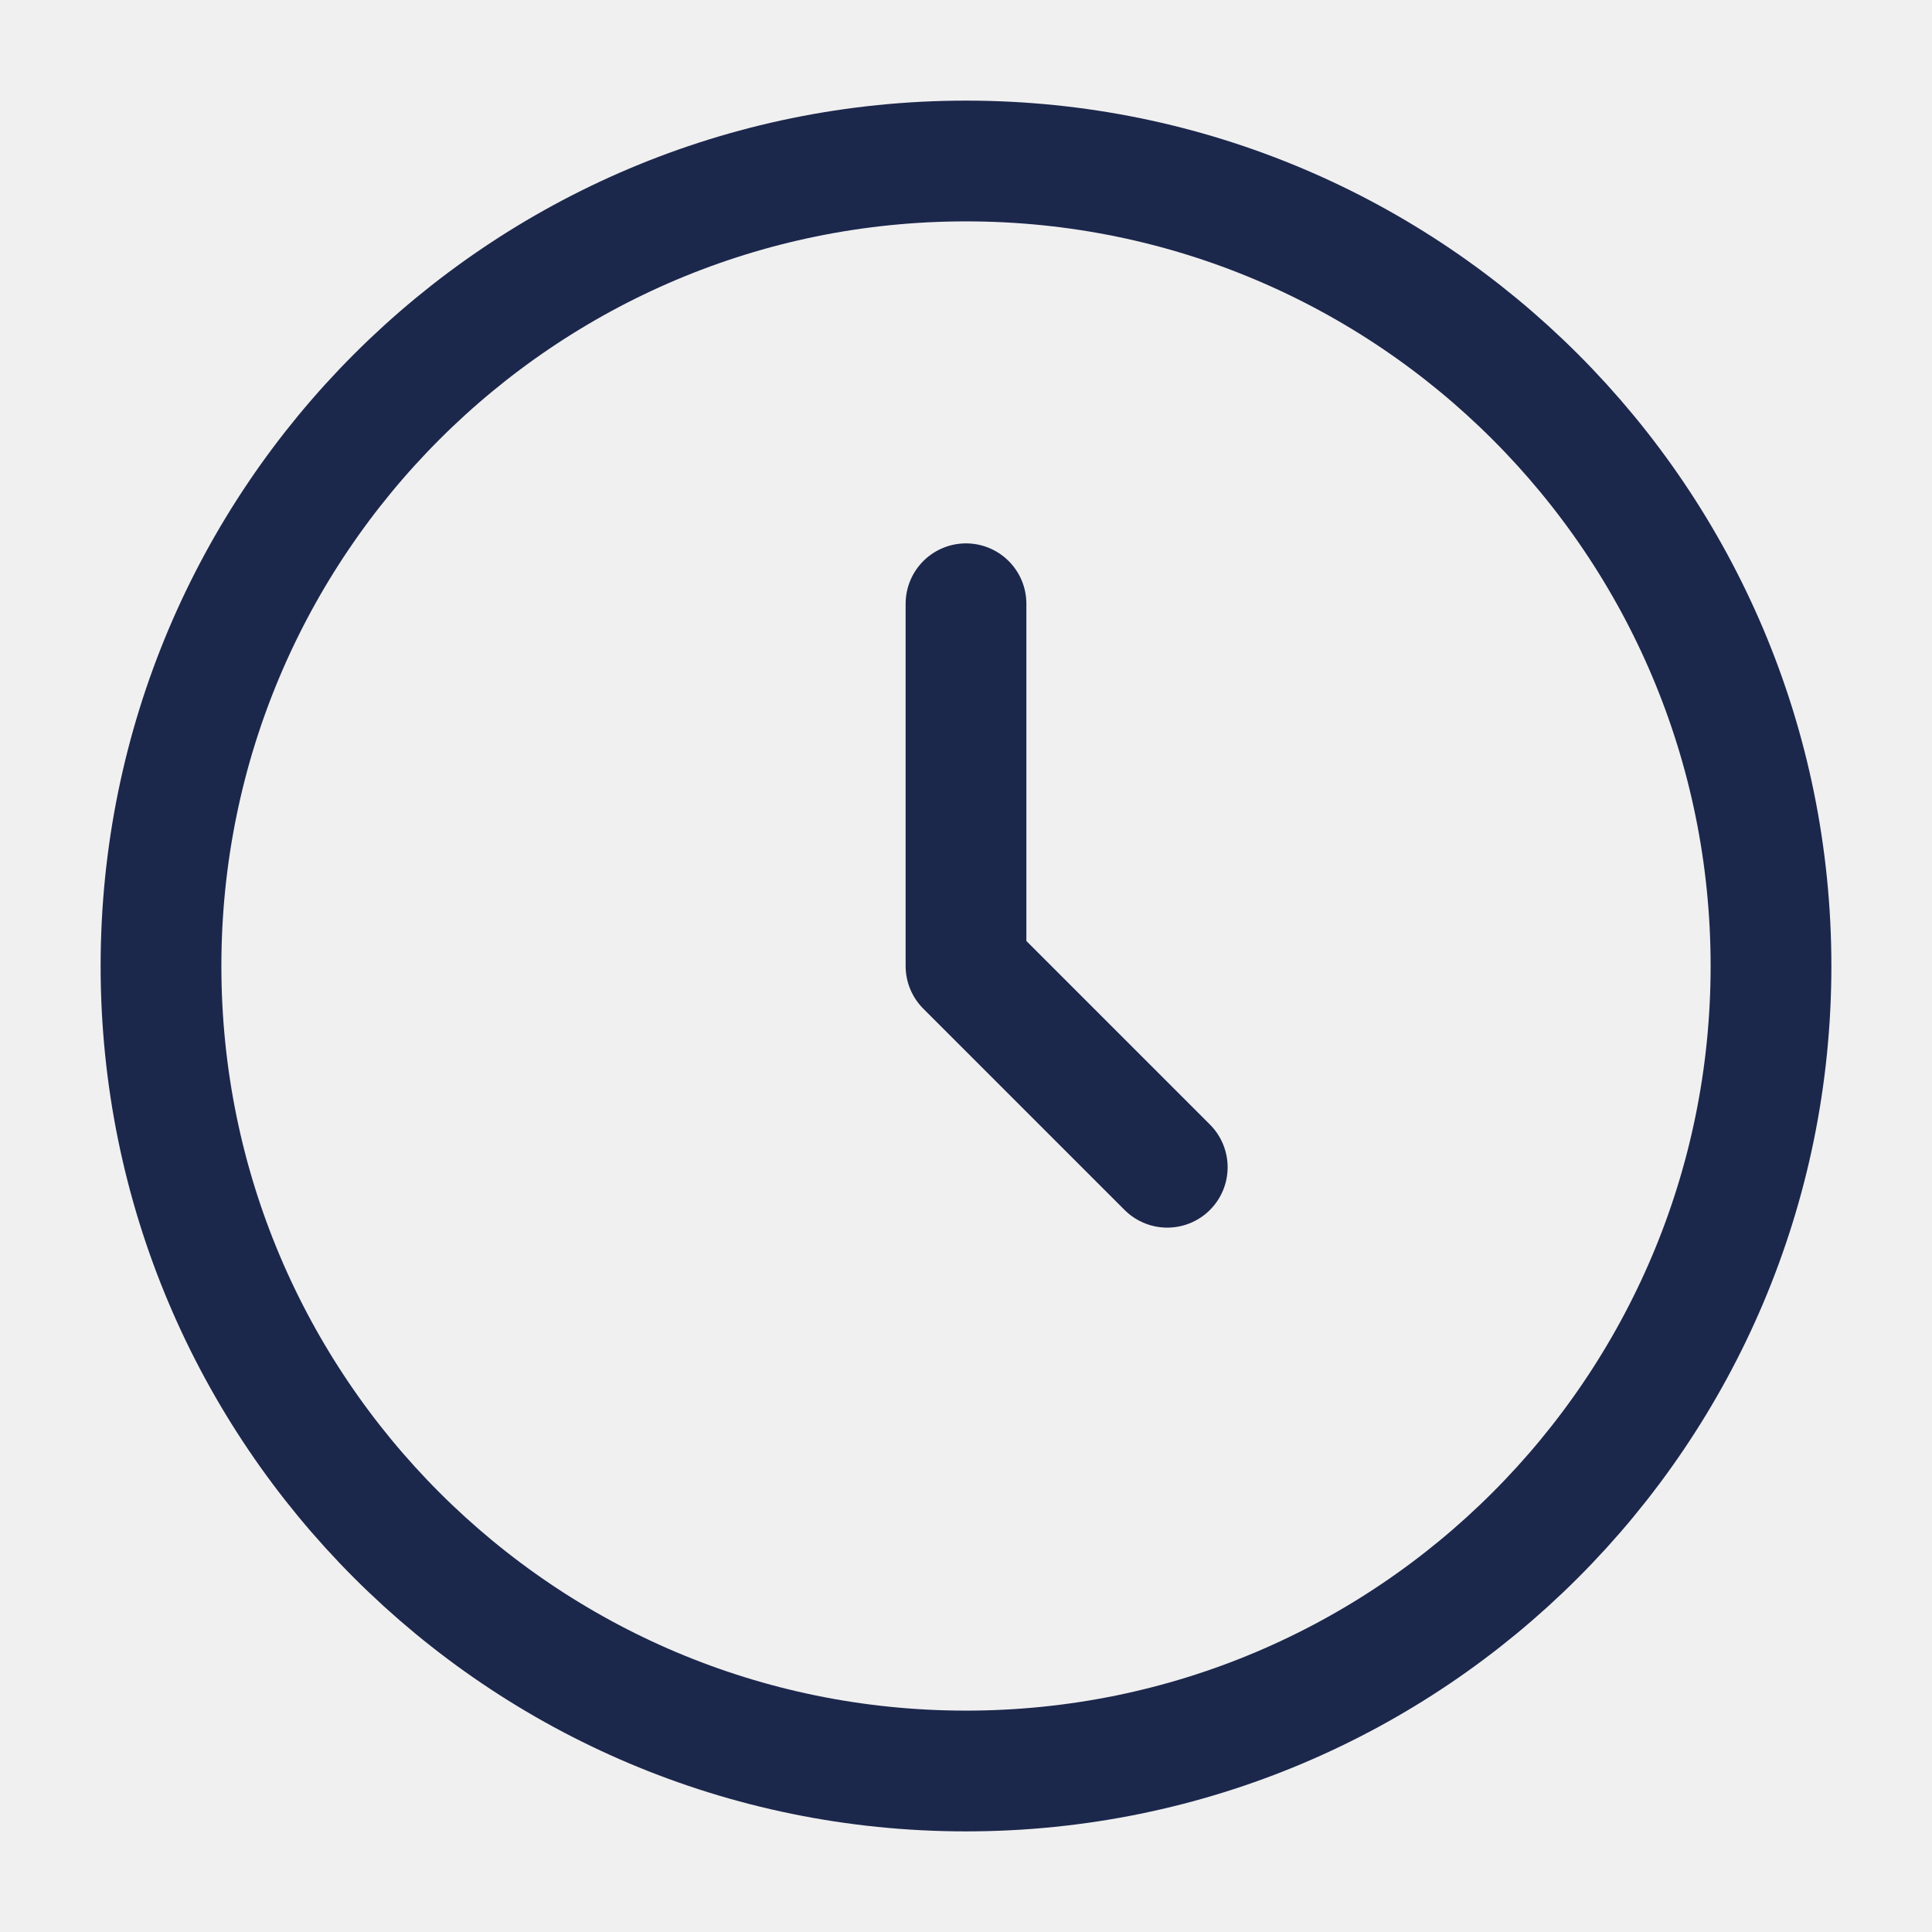
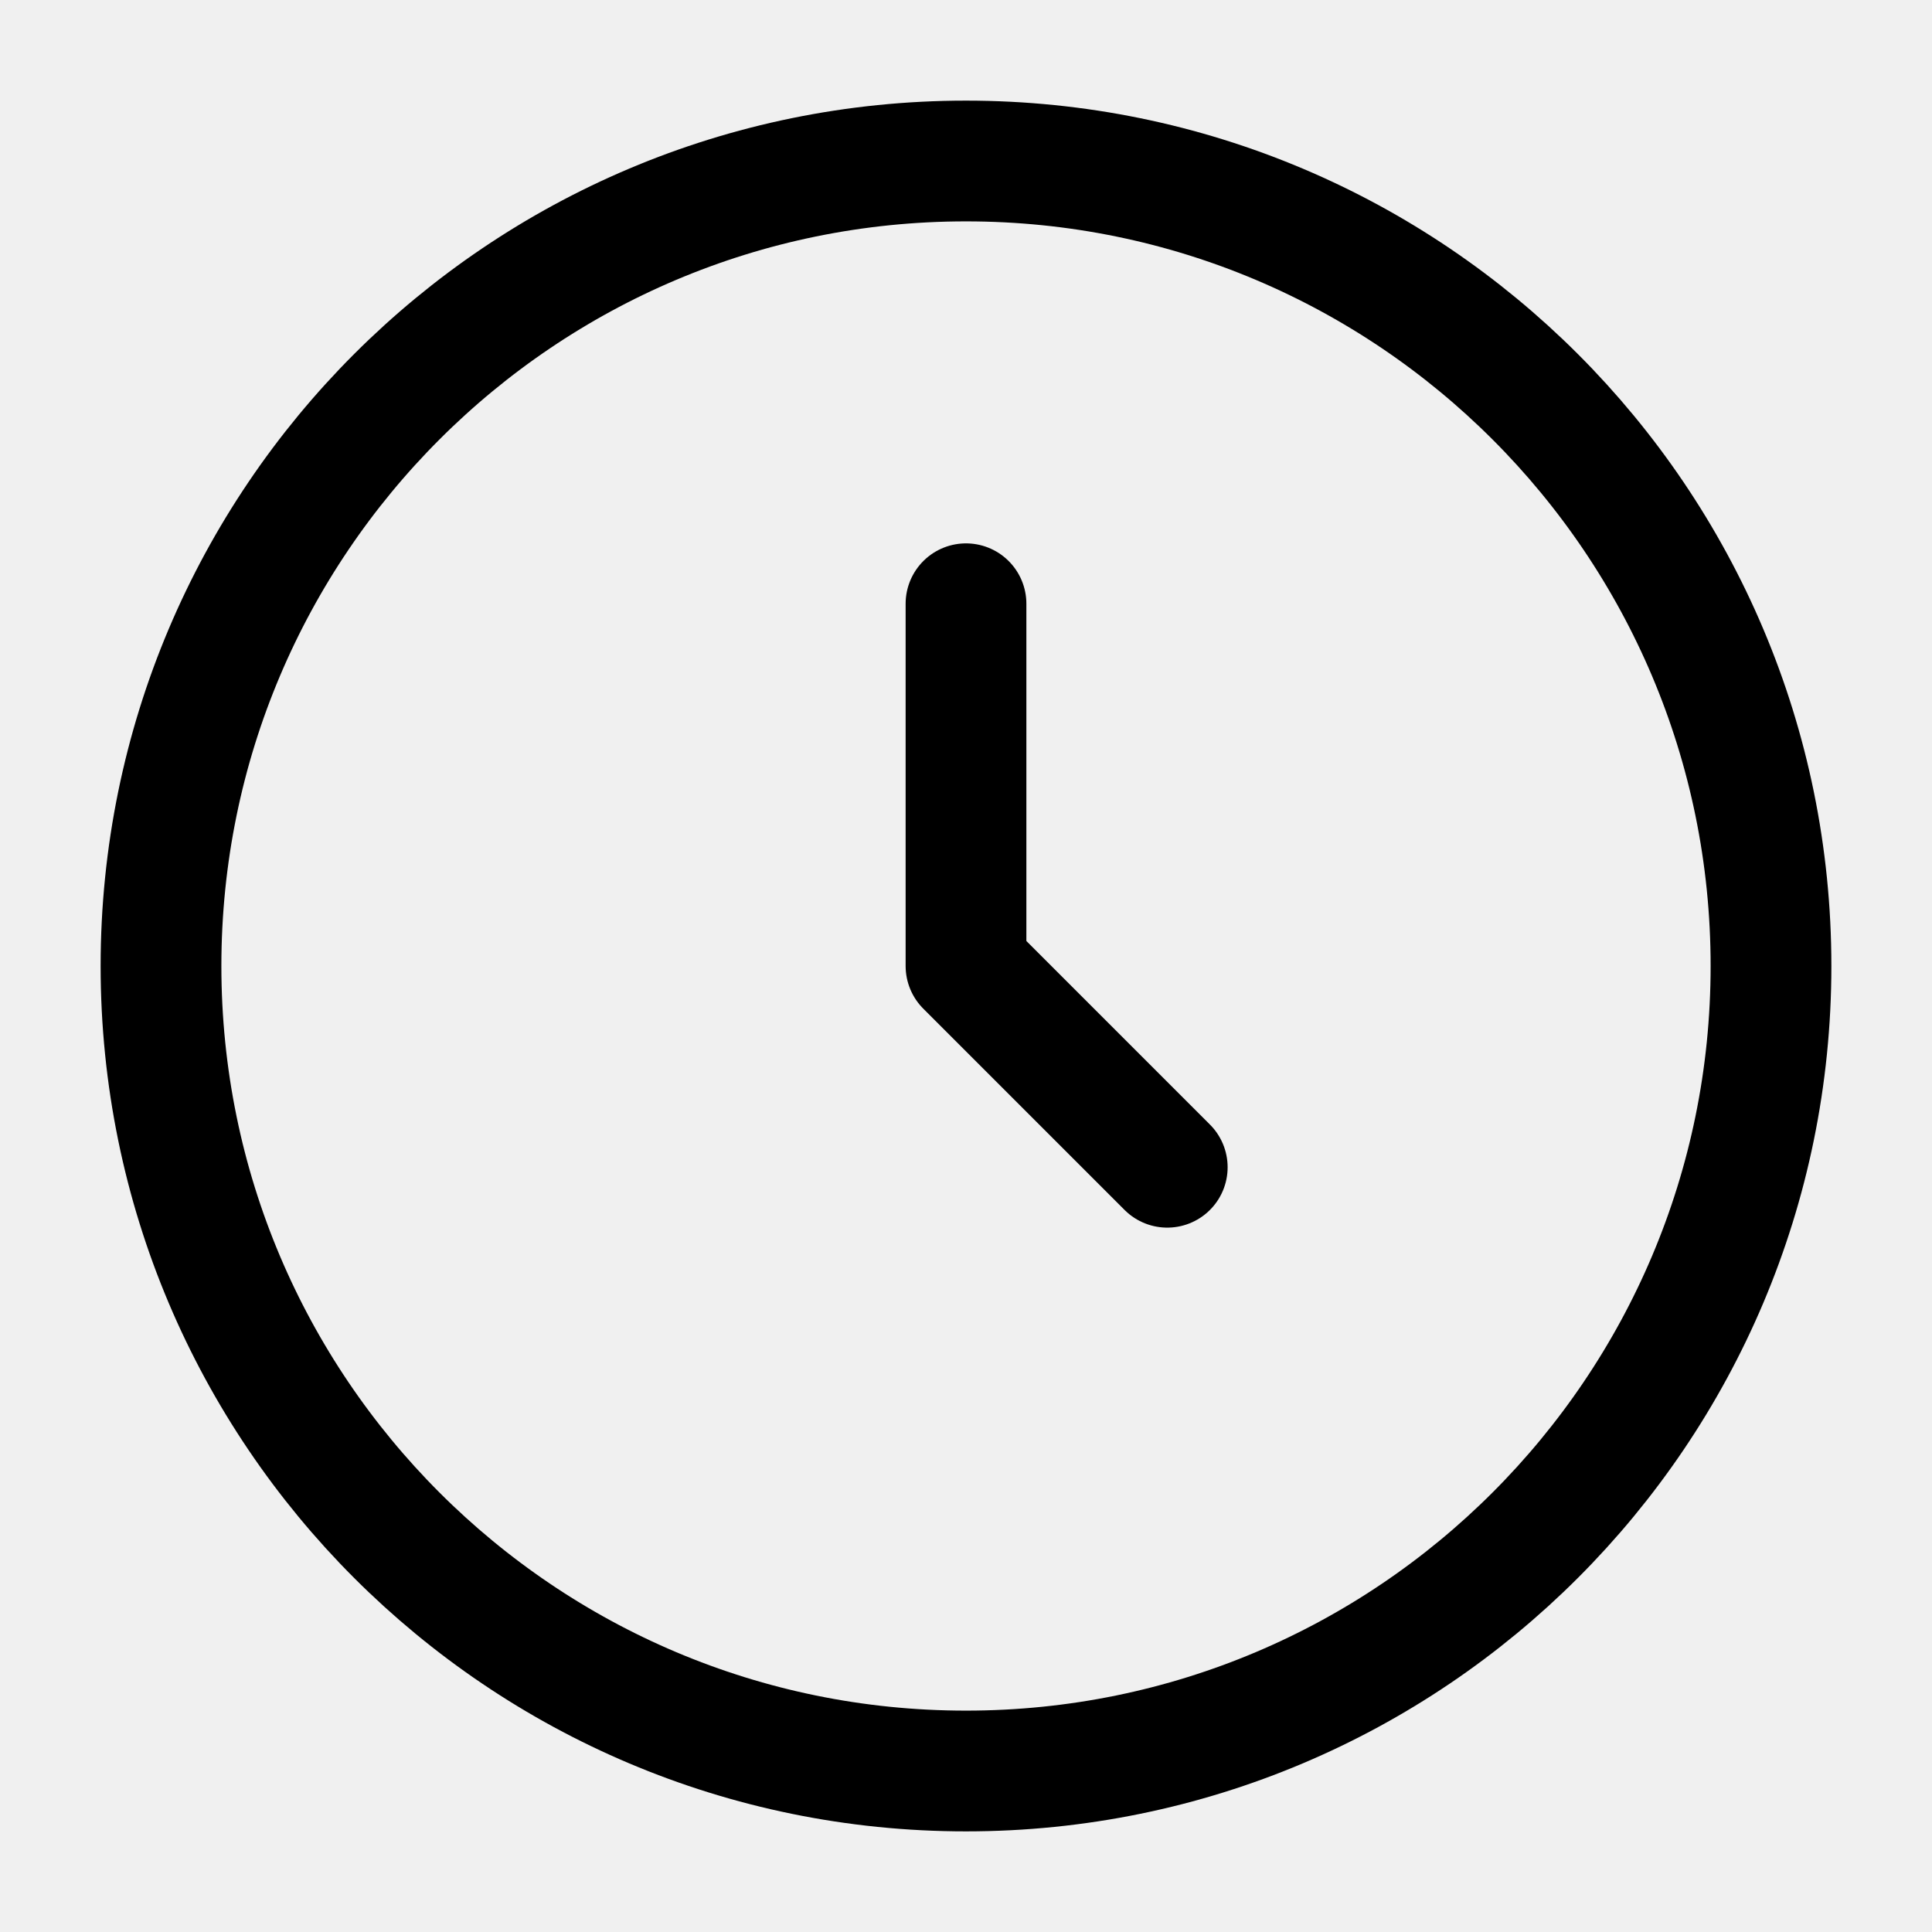
<svg xmlns="http://www.w3.org/2000/svg" width="24" height="24" viewBox="0 0 24 24" fill="none">
  <defs>
    <clipPath id="clip1798_7688">
      <rect id="Linear / Time / Clock Circle" width="24" height="24" fill="white" fill-opacity="0" />
    </clipPath>
  </defs>
  <g clip-path="url(#clip1798_7688)">
-     <circle id="Vector" cx="12" cy="12" r="10" stroke="#1C274C" stroke-opacity="1" stroke-width="1.5" />
-     <path id="Vector" d="M14.5 14.5L12 12L12 7.5" stroke="#1C274C" stroke-opacity="1" stroke-width="1.5" stroke-linejoin="round" stroke-linecap="round" />
+     <circle id="Vector" cx="12" cy="12" r="10" stroke="currentColor" stroke-opacity="1" stroke-width="1.5" />
+     <path id="Vector" d="M14.5 14.5L12 12L12 7.5" stroke="currentColor" stroke-opacity="1" stroke-width="1.5" stroke-linejoin="round" stroke-linecap="round" />
  </g>
</svg>
